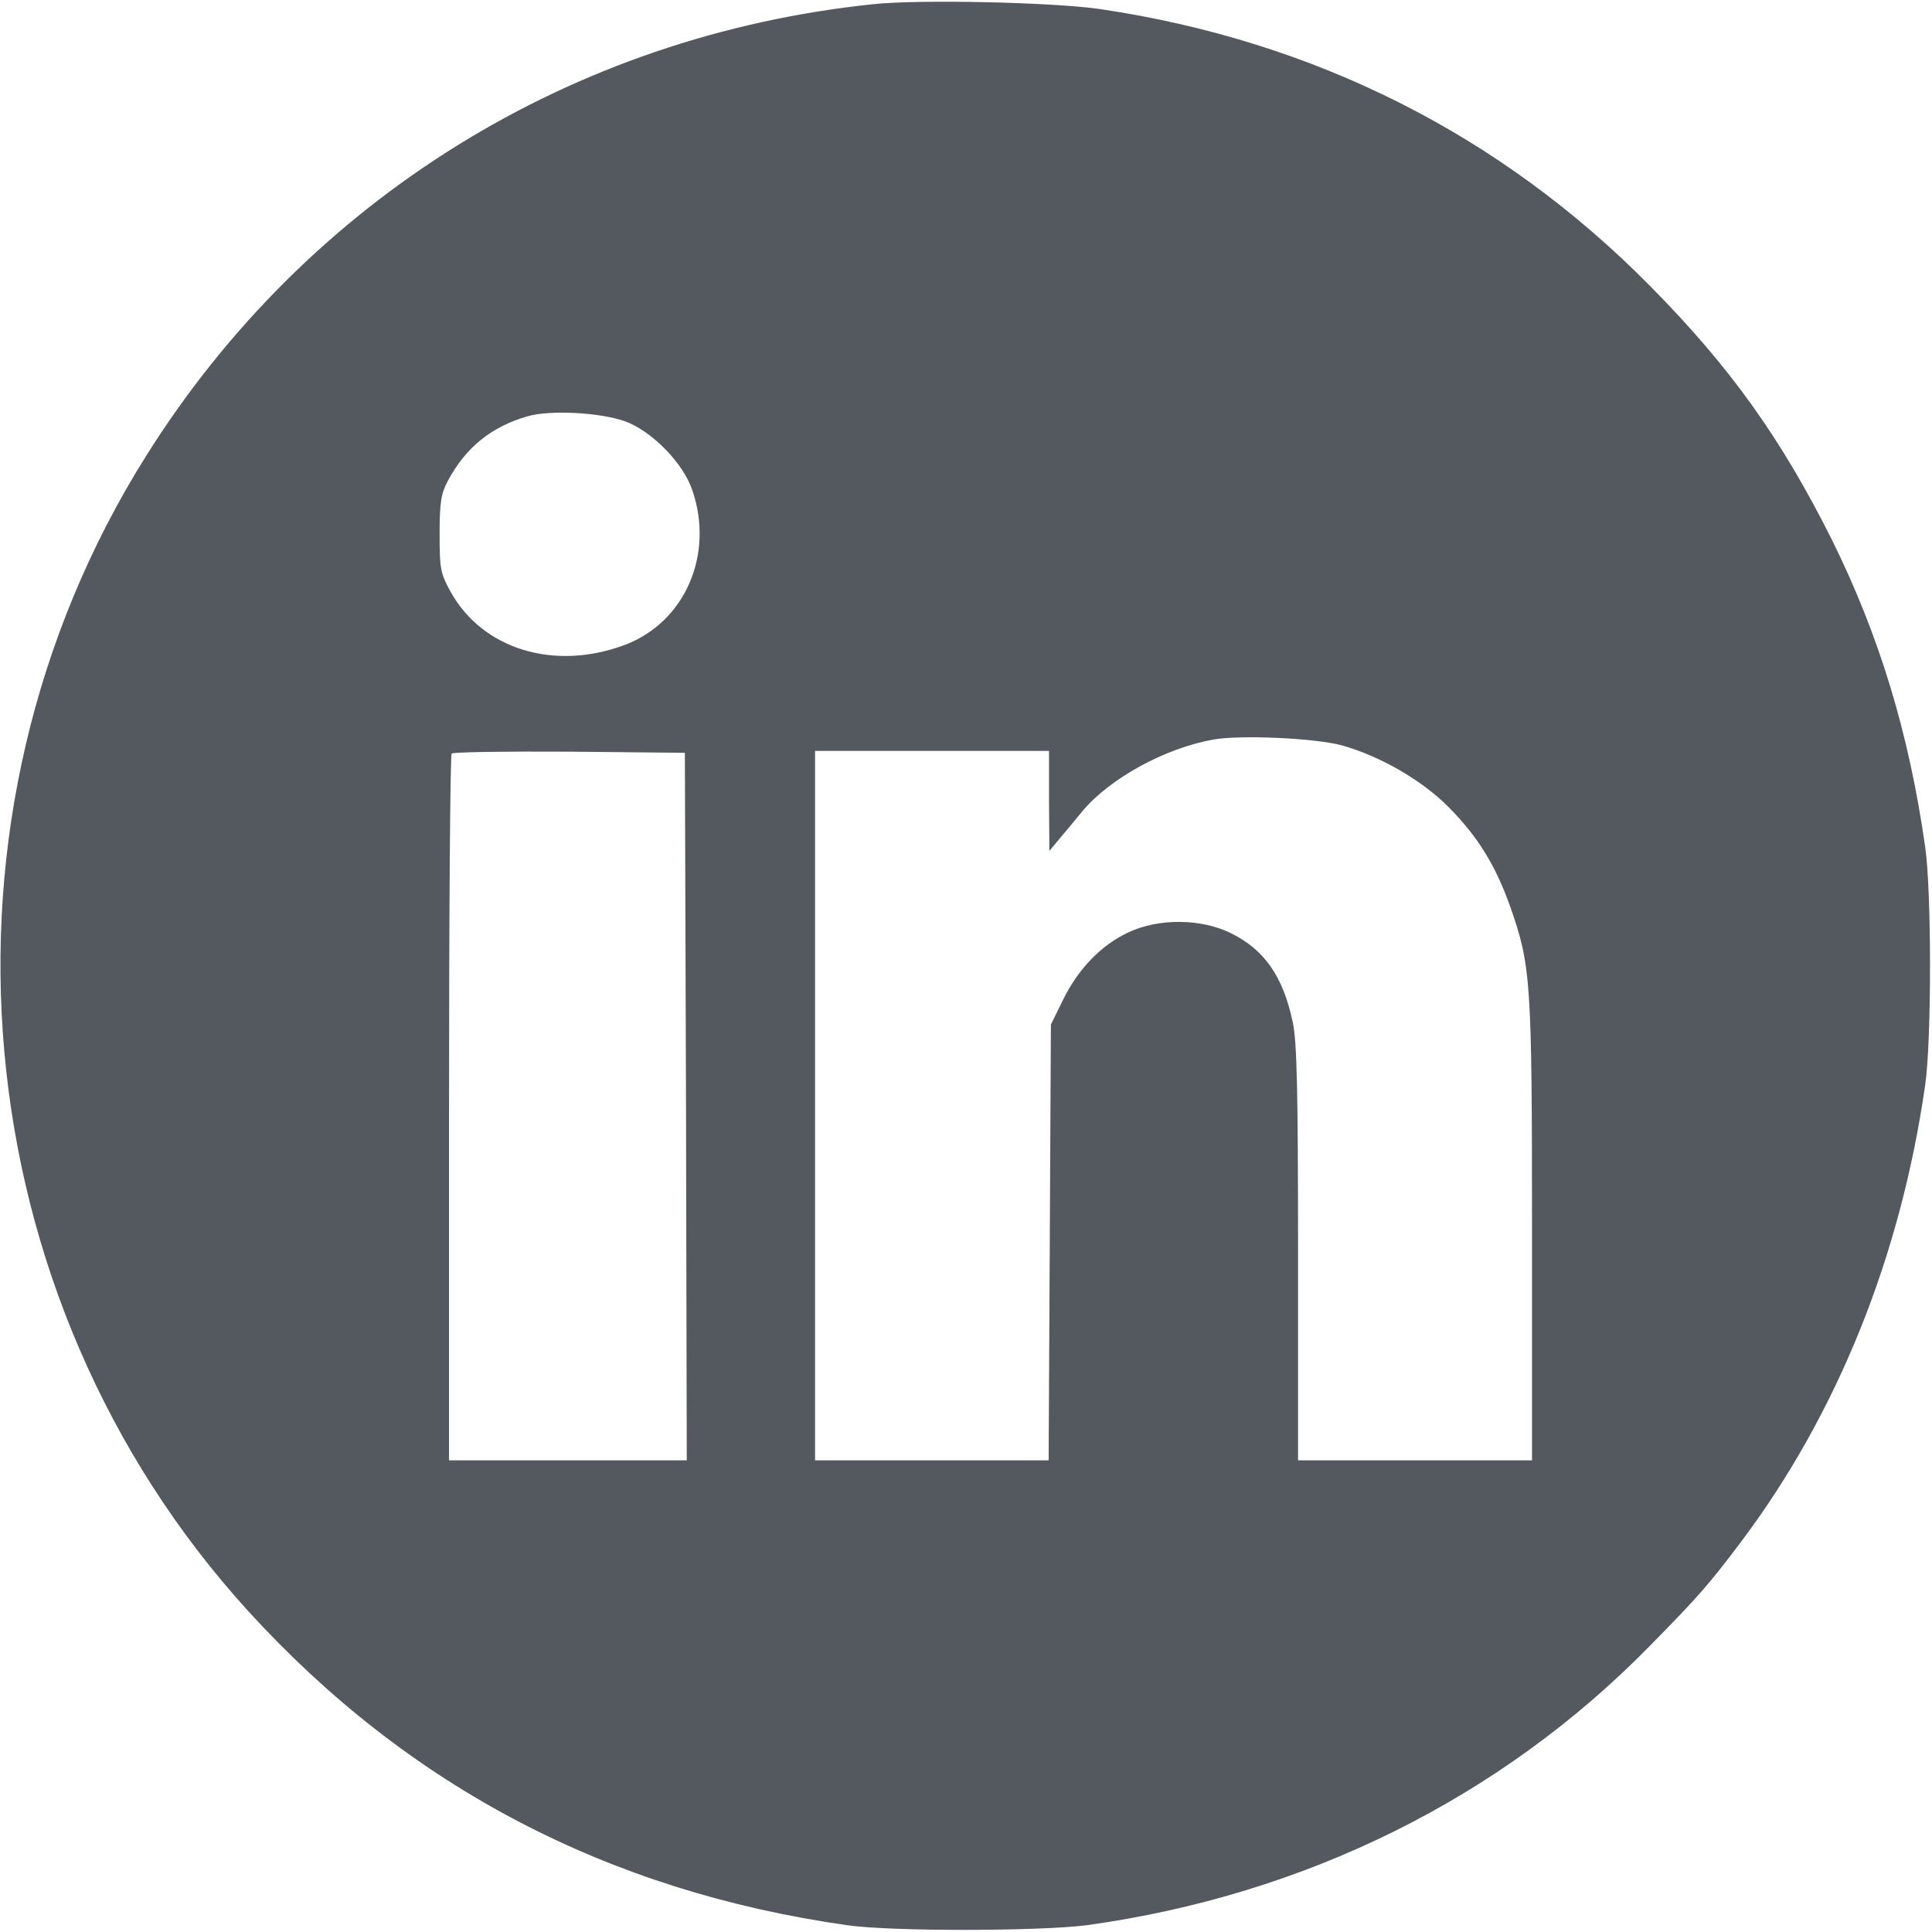
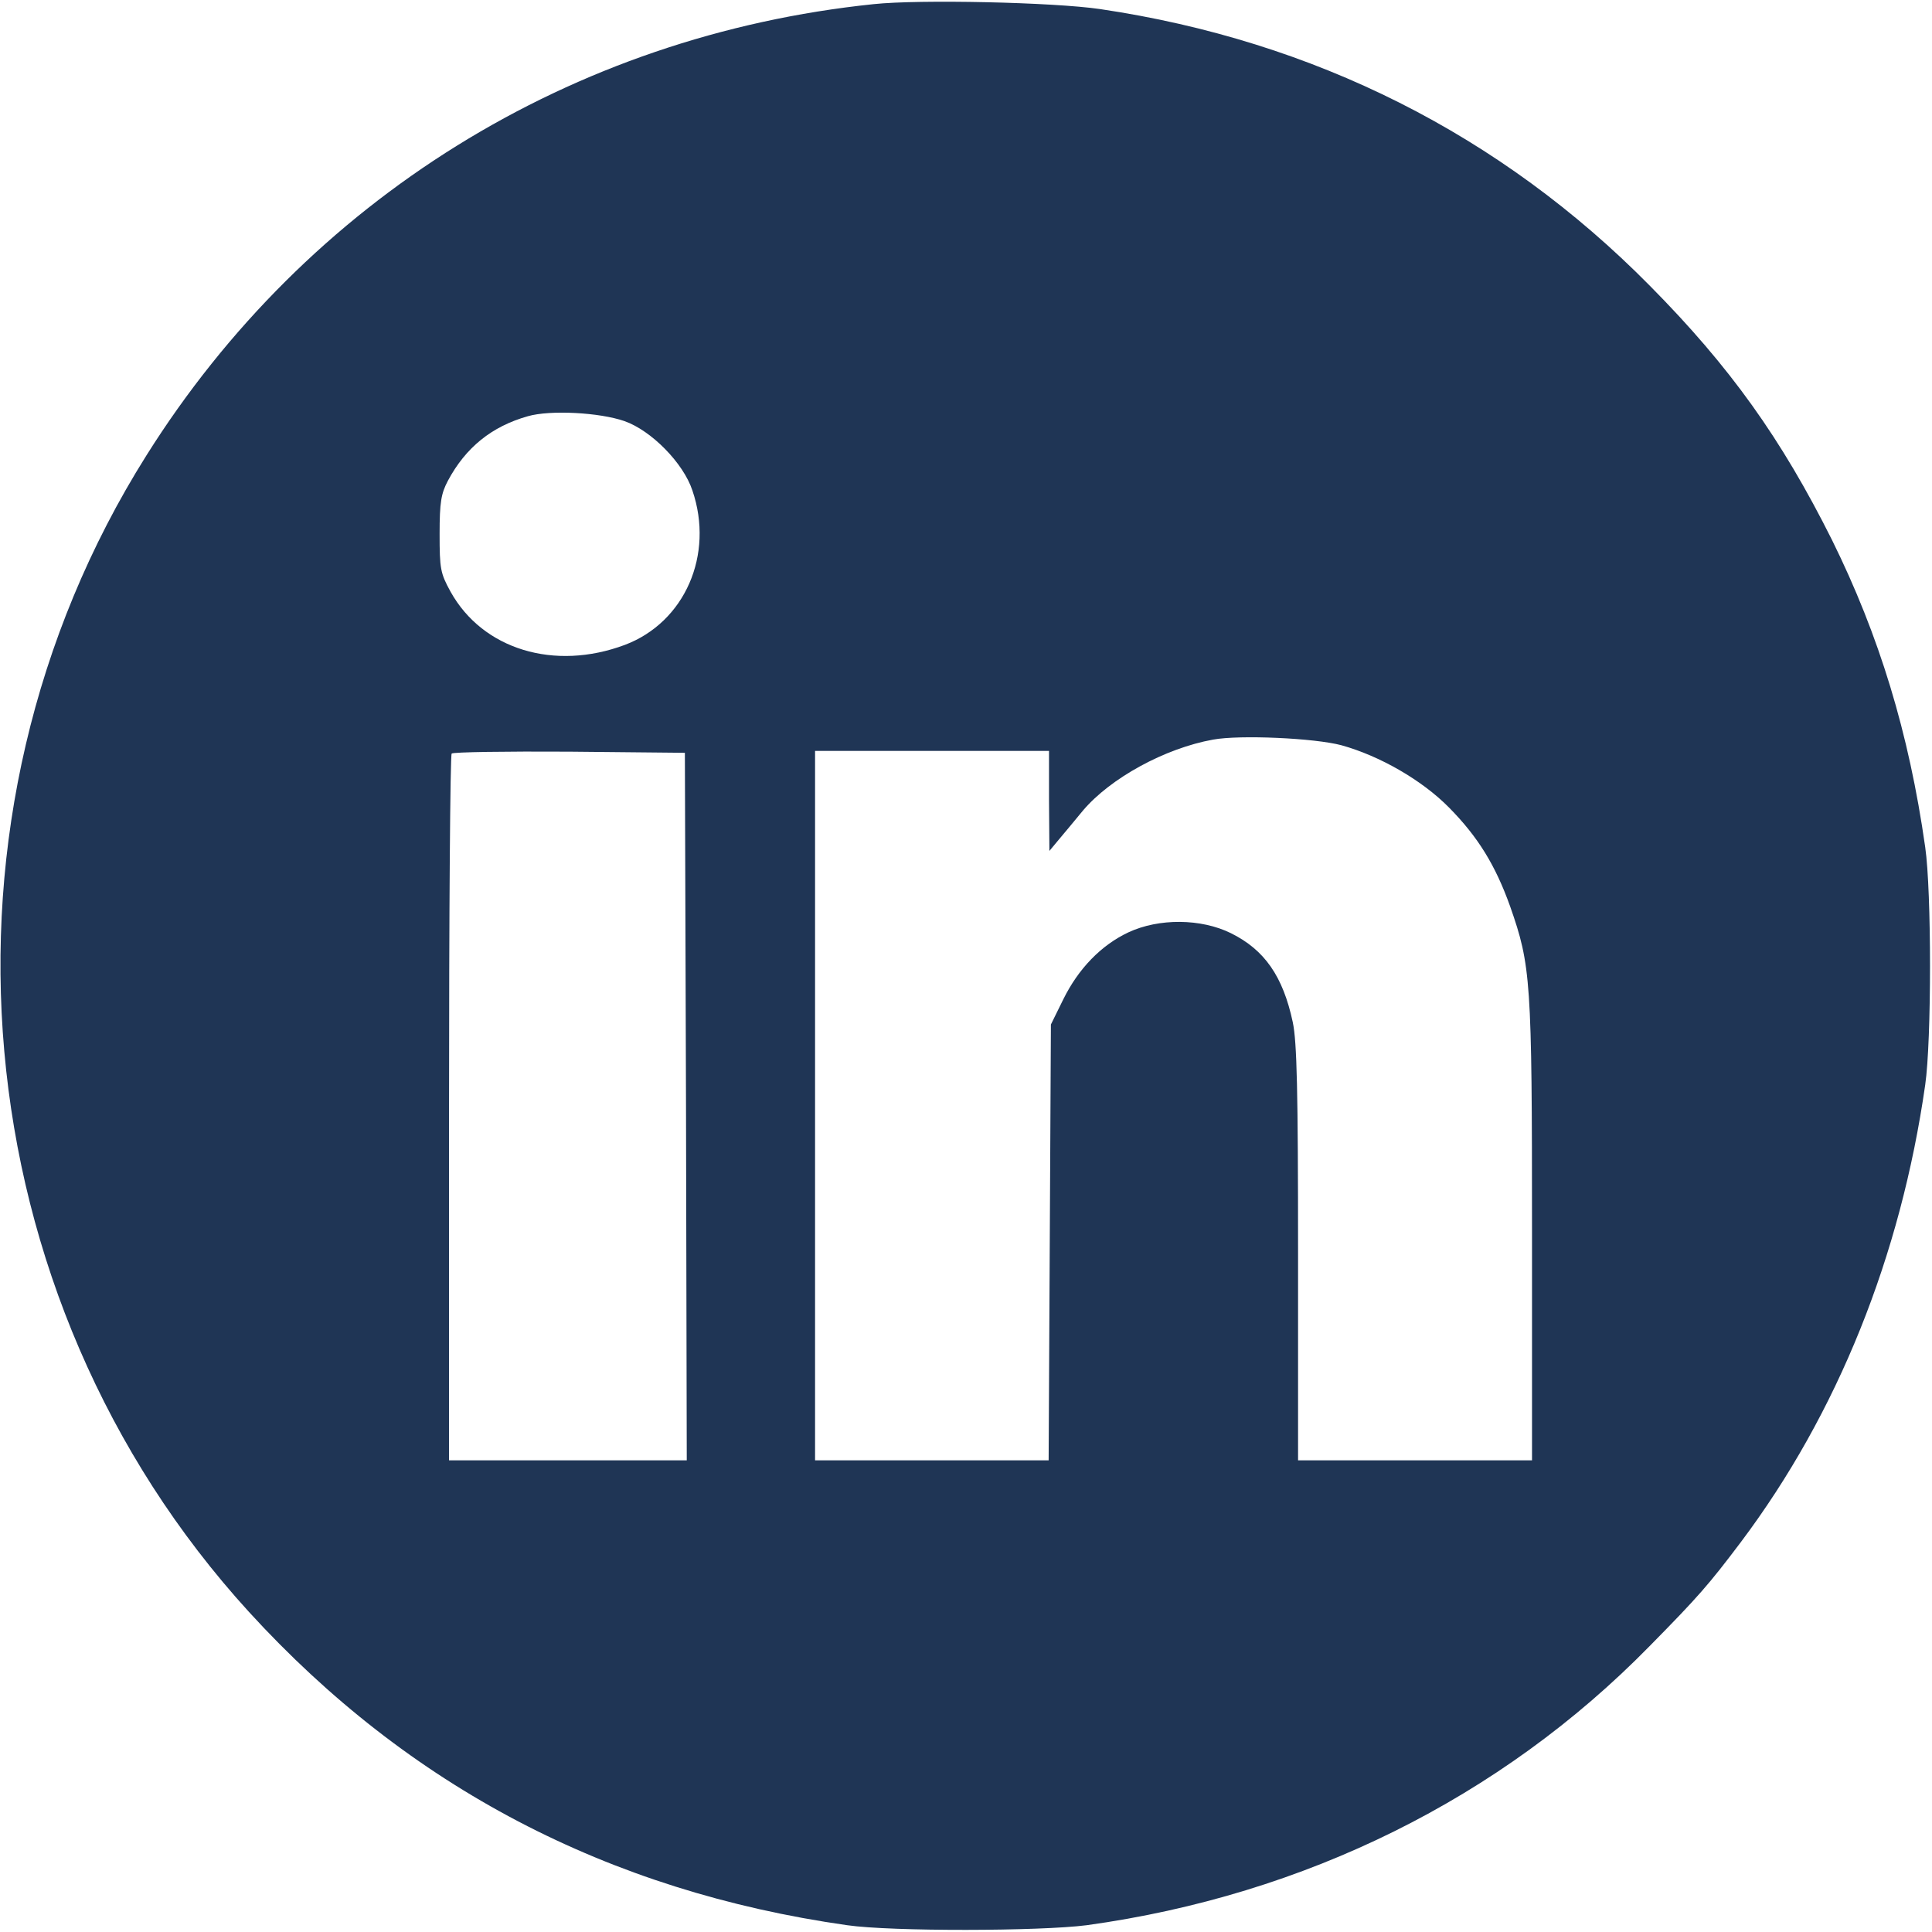
<svg xmlns="http://www.w3.org/2000/svg" version="1.0" width="512pt" height="512pt" viewBox="0 0 512 512" preserveAspectRatio="xMidYMid meet">
-   <g transform="translate(0,512) scale(0.1,-0.1)" fill="#54595f" stroke="none">
+   <g transform="translate(0,512) scale(0.1,-0.1)" fill="#1F3555" stroke="none">
    <path d="M2315 5109 c-800 -83 -1501 -518 -1927 -1196 -604 -960 -491 -2229 272 -3065 423 -463 951 -740 1585 -830 118 -17 511 -16 635 0 579 80 1097 337 1491 739 130 132 157 163 243 277 256 341 423 757 488 1211 17 118 17 512 0 630 -43 303 -122 561 -247 814 -134 268 -270 459 -483 674 -395 400 -889 649 -1457 733 -123 18 -478 26 -600 13z m-660 -1105 c71 -25 156 -111 180 -184 58 -170 -20 -349 -179 -409 -187 -70 -377 -12 -462 141 -27 49 -29 61 -29 153 0 84 4 107 22 141 47 88 116 144 212 171 59 17 190 10 256 -13z m1900 -859 c101 -28 213 -92 285 -165 77 -78 123 -153 162 -262 55 -157 58 -195 58 -859 l0 -609 -310 0 -310 0 0 548 c0 432 -3 561 -14 613 -26 122 -75 192 -164 236 -79 39 -191 40 -272 2 -72 -34 -132 -96 -172 -177 l-33 -67 -3 -577 -3 -578 -310 0 -309 0 0 940 0 940 310 0 310 0 0 -132 1 -133 25 30 c14 17 43 51 64 77 73 86 217 165 345 188 71 13 269 4 340 -15z m-1737 -957 l2 -938 -315 0 -315 0 0 933 c0 514 3 937 7 940 4 4 144 6 312 5 l306 -3 3 -937z" />
  </g>
</svg>
